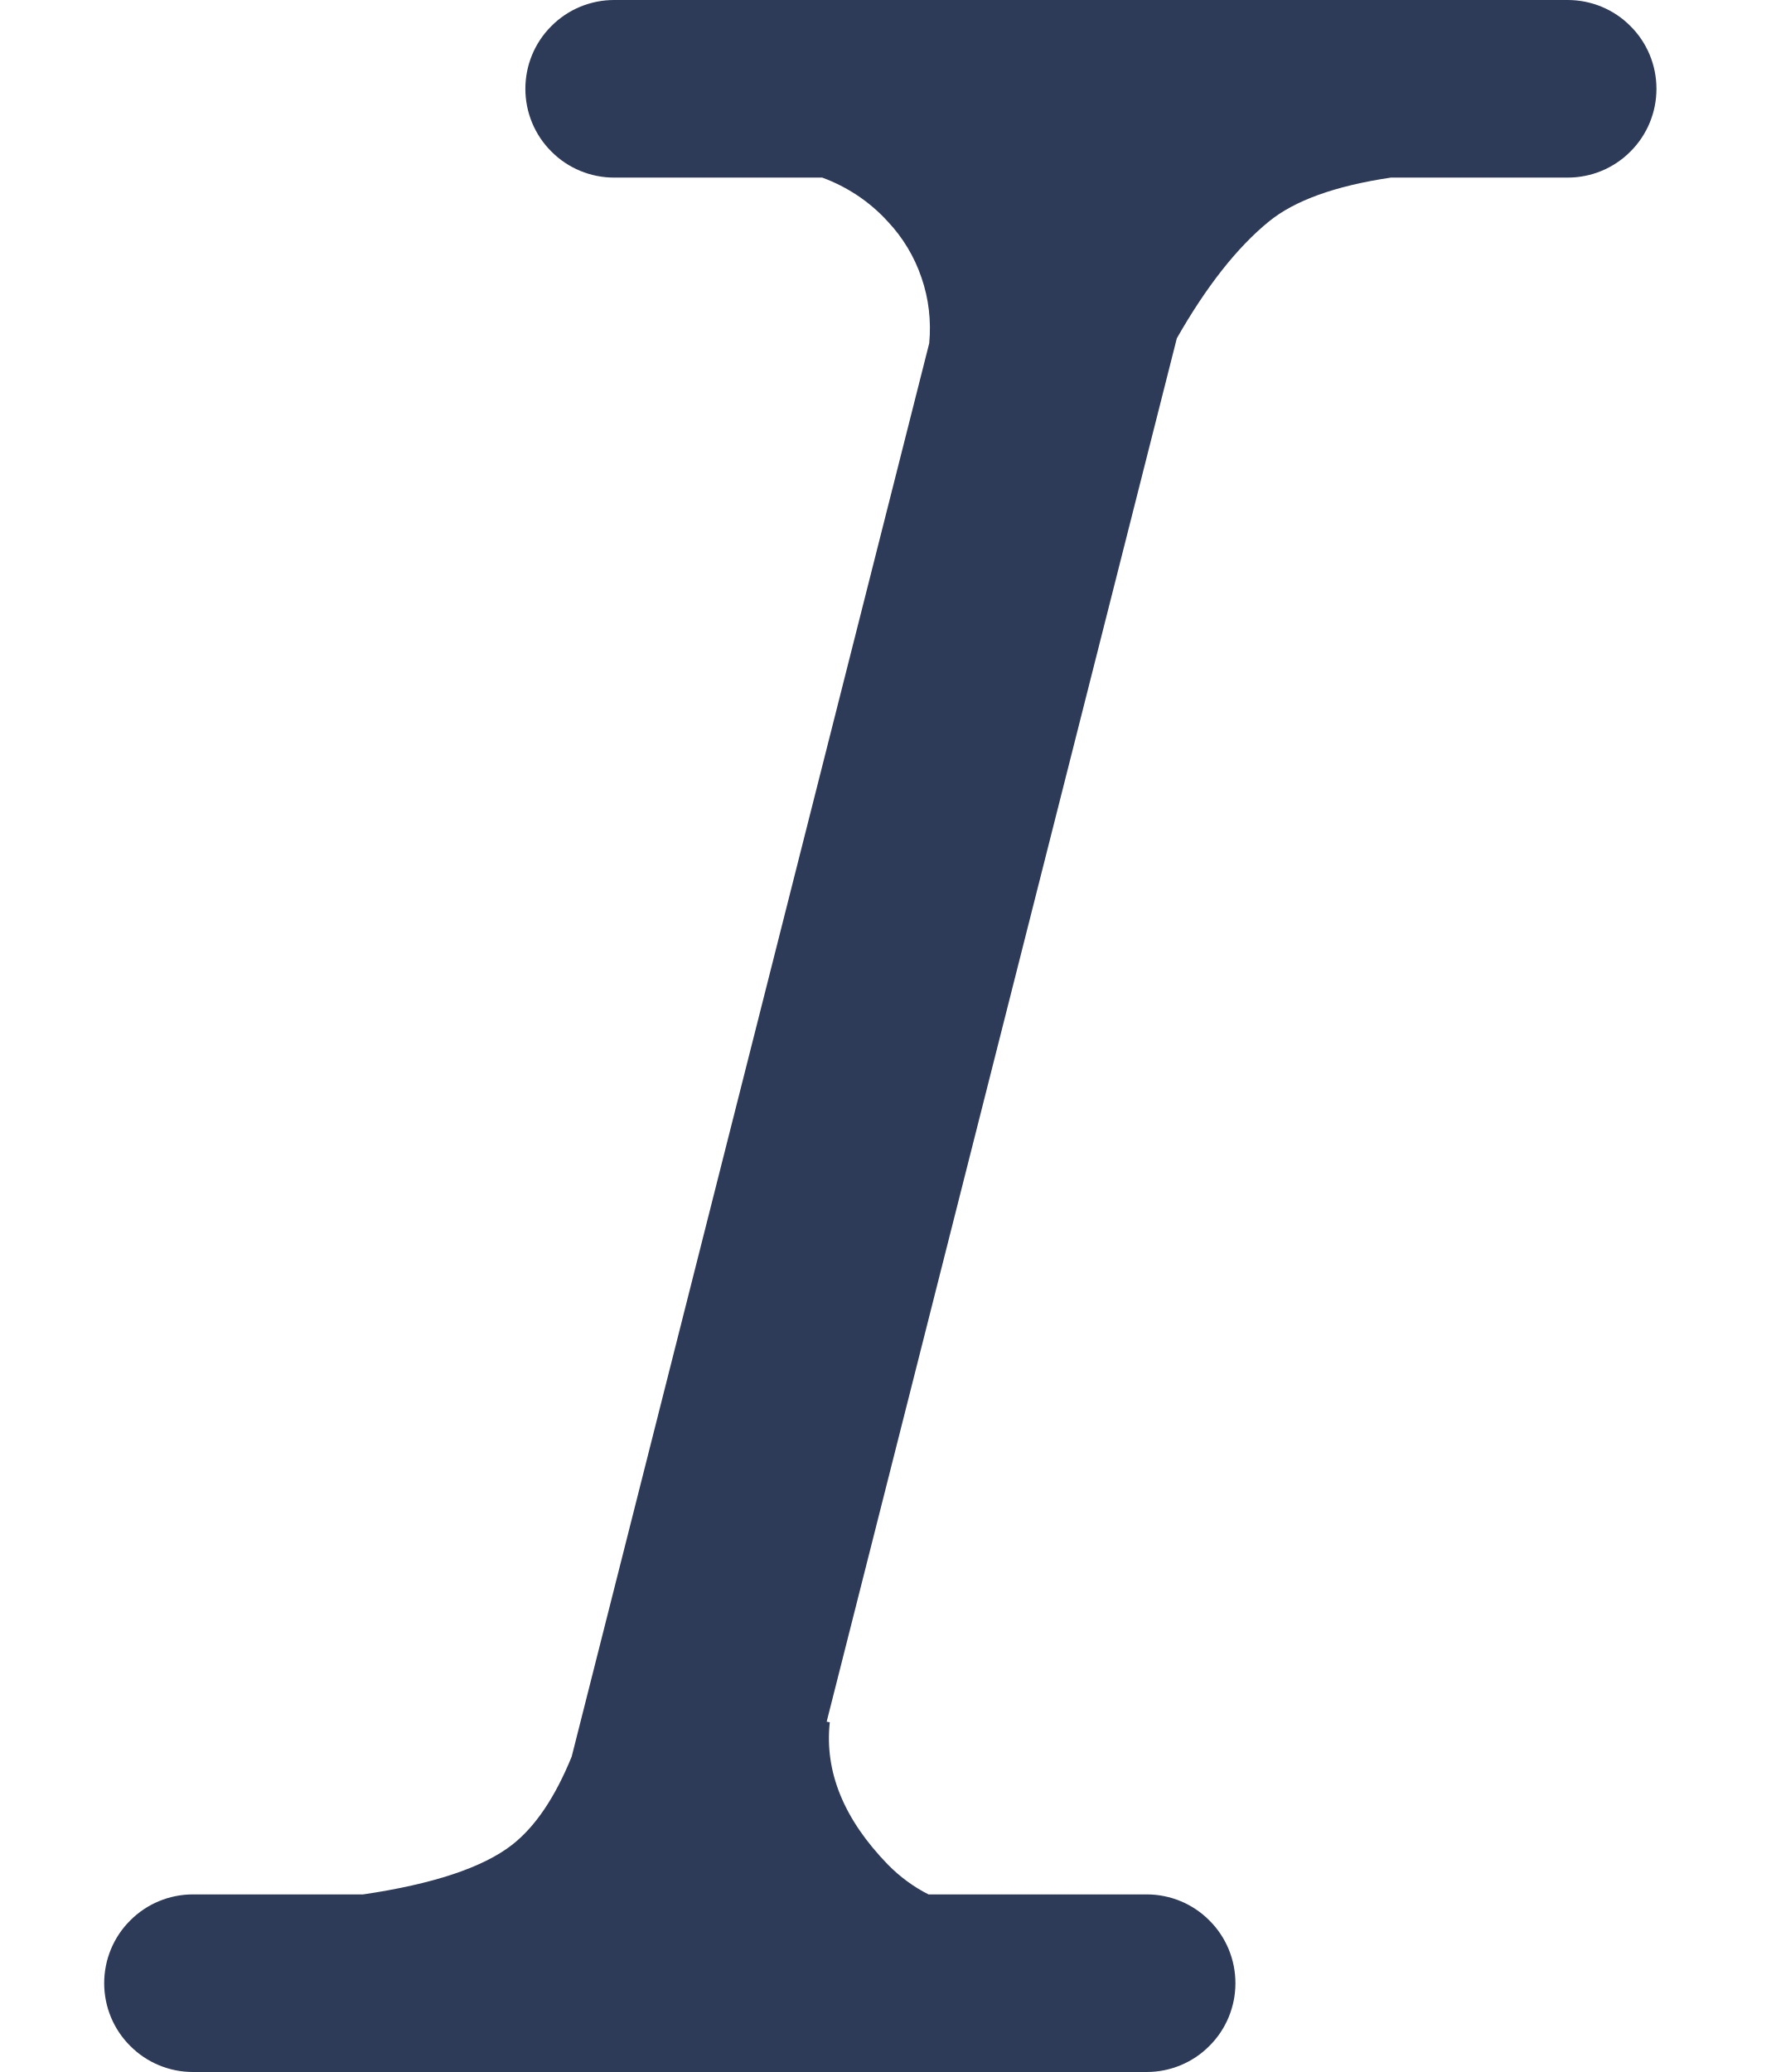
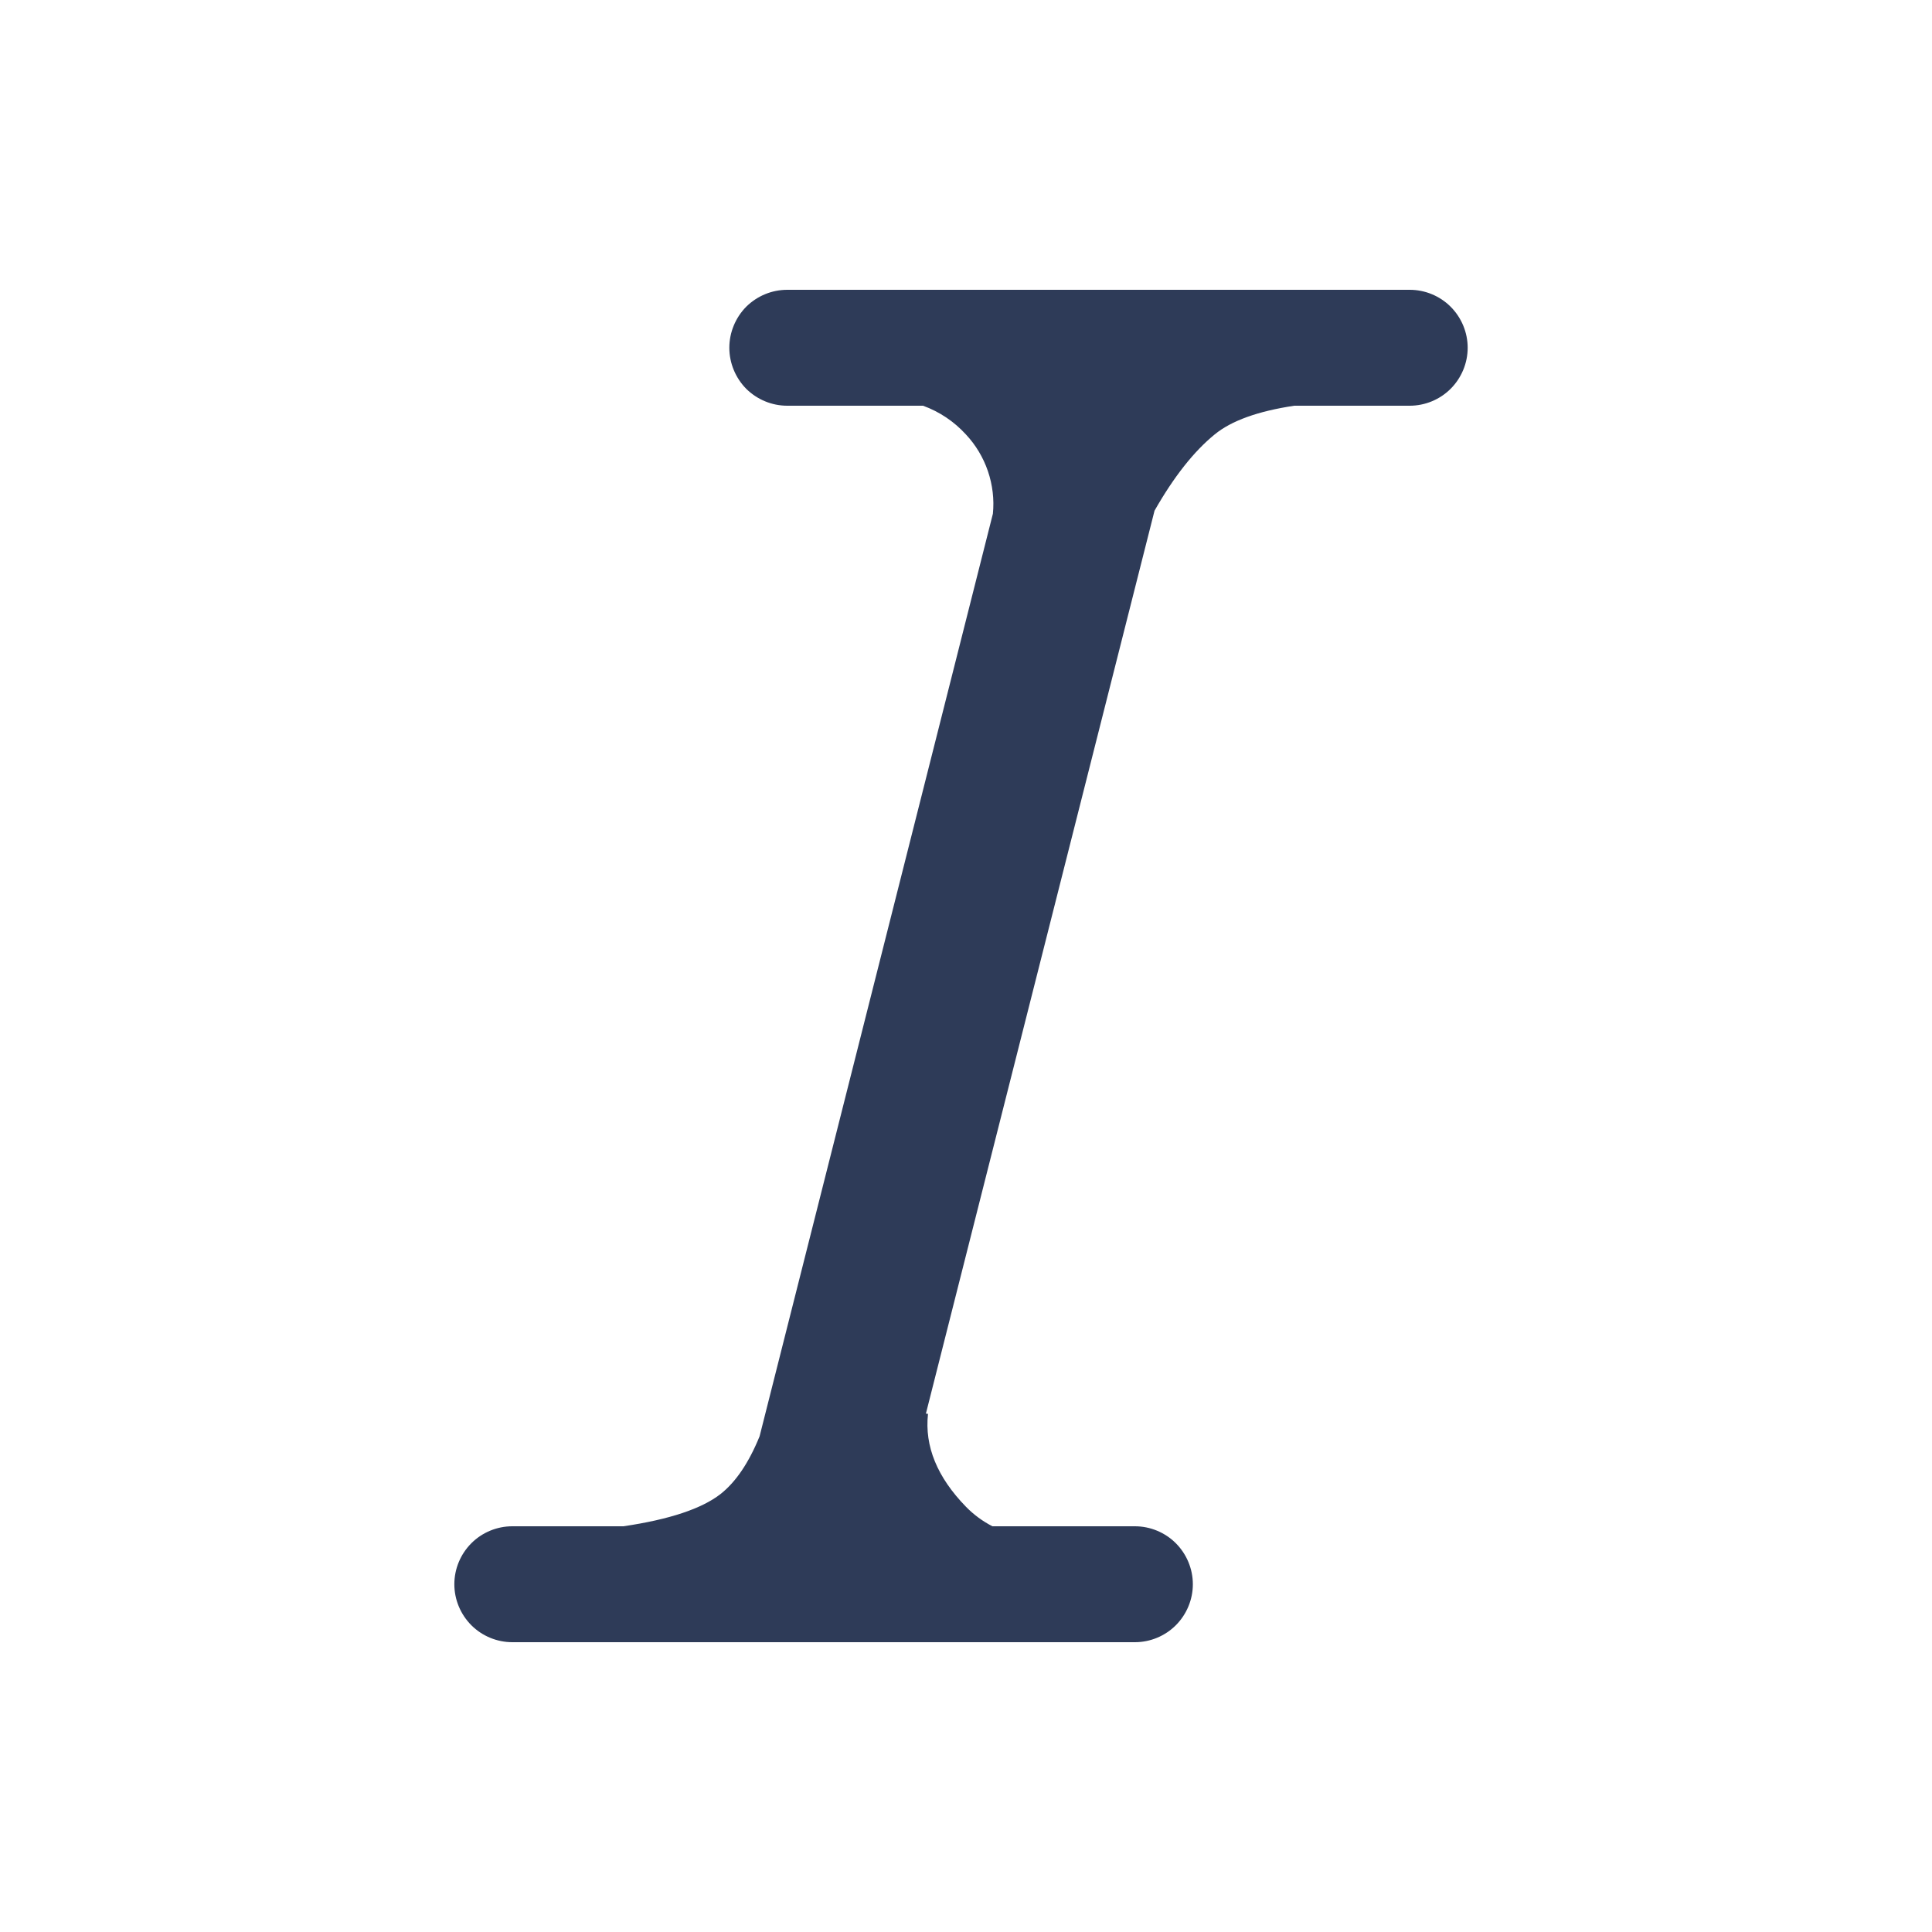
- <svg xmlns="http://www.w3.org/2000/svg" width="12" height="14" viewBox="0 0 12 14" fill="none">
-   <path d="M5.586 11.633L5.607 11.637C5.571 11.972 5.702 12.292 6 12.599C6.082 12.682 6.173 12.749 6.274 12.8H7.748C7.907 12.8 8.06 12.863 8.172 12.976C8.285 13.088 8.348 13.241 8.348 13.4C8.348 13.559 8.285 13.712 8.172 13.824C8.06 13.937 7.907 14 7.748 14H1.304C1.145 14 0.992 13.937 0.88 13.824C0.767 13.712 0.704 13.559 0.704 13.4C0.704 13.241 0.767 13.088 0.88 12.976C0.992 12.863 1.145 12.8 1.304 12.8H2.454C2.928 12.73 3.263 12.618 3.459 12.466C3.616 12.344 3.75 12.146 3.863 11.869L6.279 2.319C6.293 2.17 6.276 2.019 6.227 1.877C6.179 1.735 6.101 1.605 5.998 1.496C5.877 1.363 5.725 1.262 5.556 1.2H4.15C3.991 1.2 3.838 1.137 3.726 1.024C3.613 0.912 3.55 0.759 3.55 0.6C3.55 0.441 3.613 0.288 3.726 0.176C3.838 0.063 3.991 0 4.15 0H10.593C10.752 0 10.905 0.063 11.017 0.176C11.13 0.288 11.193 0.441 11.193 0.6C11.193 0.759 11.13 0.912 11.017 1.024C10.905 1.137 10.752 1.2 10.593 1.2H9.398C9.022 1.256 8.748 1.355 8.575 1.496C8.36 1.671 8.152 1.935 7.952 2.286L5.586 11.633Z" fill="#2E3B58" />
+ <svg xmlns="http://www.w3.org/2000/svg" width="12" height="12" viewBox="0 0 12 12" fill="none">
+   <path d="M5.751 8.78L5.764 8.782C5.742 8.983 5.821 9.175 6 9.359C6.049 9.409 6.104 9.449 6.164 9.48H7.049C7.144 9.48 7.236 9.518 7.303 9.585C7.371 9.653 7.409 9.745 7.409 9.84C7.409 9.935 7.371 10.027 7.303 10.095C7.236 10.162 7.144 10.2 7.049 10.2H3.182C3.087 10.2 2.995 10.162 2.928 10.095C2.86 10.027 2.822 9.935 2.822 9.84C2.822 9.745 2.86 9.653 2.928 9.585C2.995 9.518 3.087 9.48 3.182 9.48H3.872C4.157 9.438 4.358 9.371 4.475 9.28C4.569 9.206 4.65 9.088 4.718 8.921L6.167 3.191C6.176 3.102 6.165 3.011 6.136 2.926C6.107 2.841 6.06 2.763 5.999 2.698C5.926 2.618 5.835 2.557 5.733 2.52H4.89C4.794 2.52 4.703 2.482 4.635 2.415C4.568 2.347 4.53 2.255 4.53 2.16C4.53 2.065 4.568 1.973 4.635 1.905C4.703 1.838 4.794 1.8 4.89 1.8H8.756C8.851 1.8 8.943 1.838 9.01 1.905C9.078 1.973 9.116 2.065 9.116 2.16C9.116 2.255 9.078 2.347 9.01 2.415C8.943 2.482 8.851 2.52 8.756 2.52H8.039C7.813 2.554 7.649 2.613 7.545 2.698C7.416 2.803 7.291 2.961 7.171 3.172L5.751 8.78Z" fill="#2E3B58" />
</svg>
